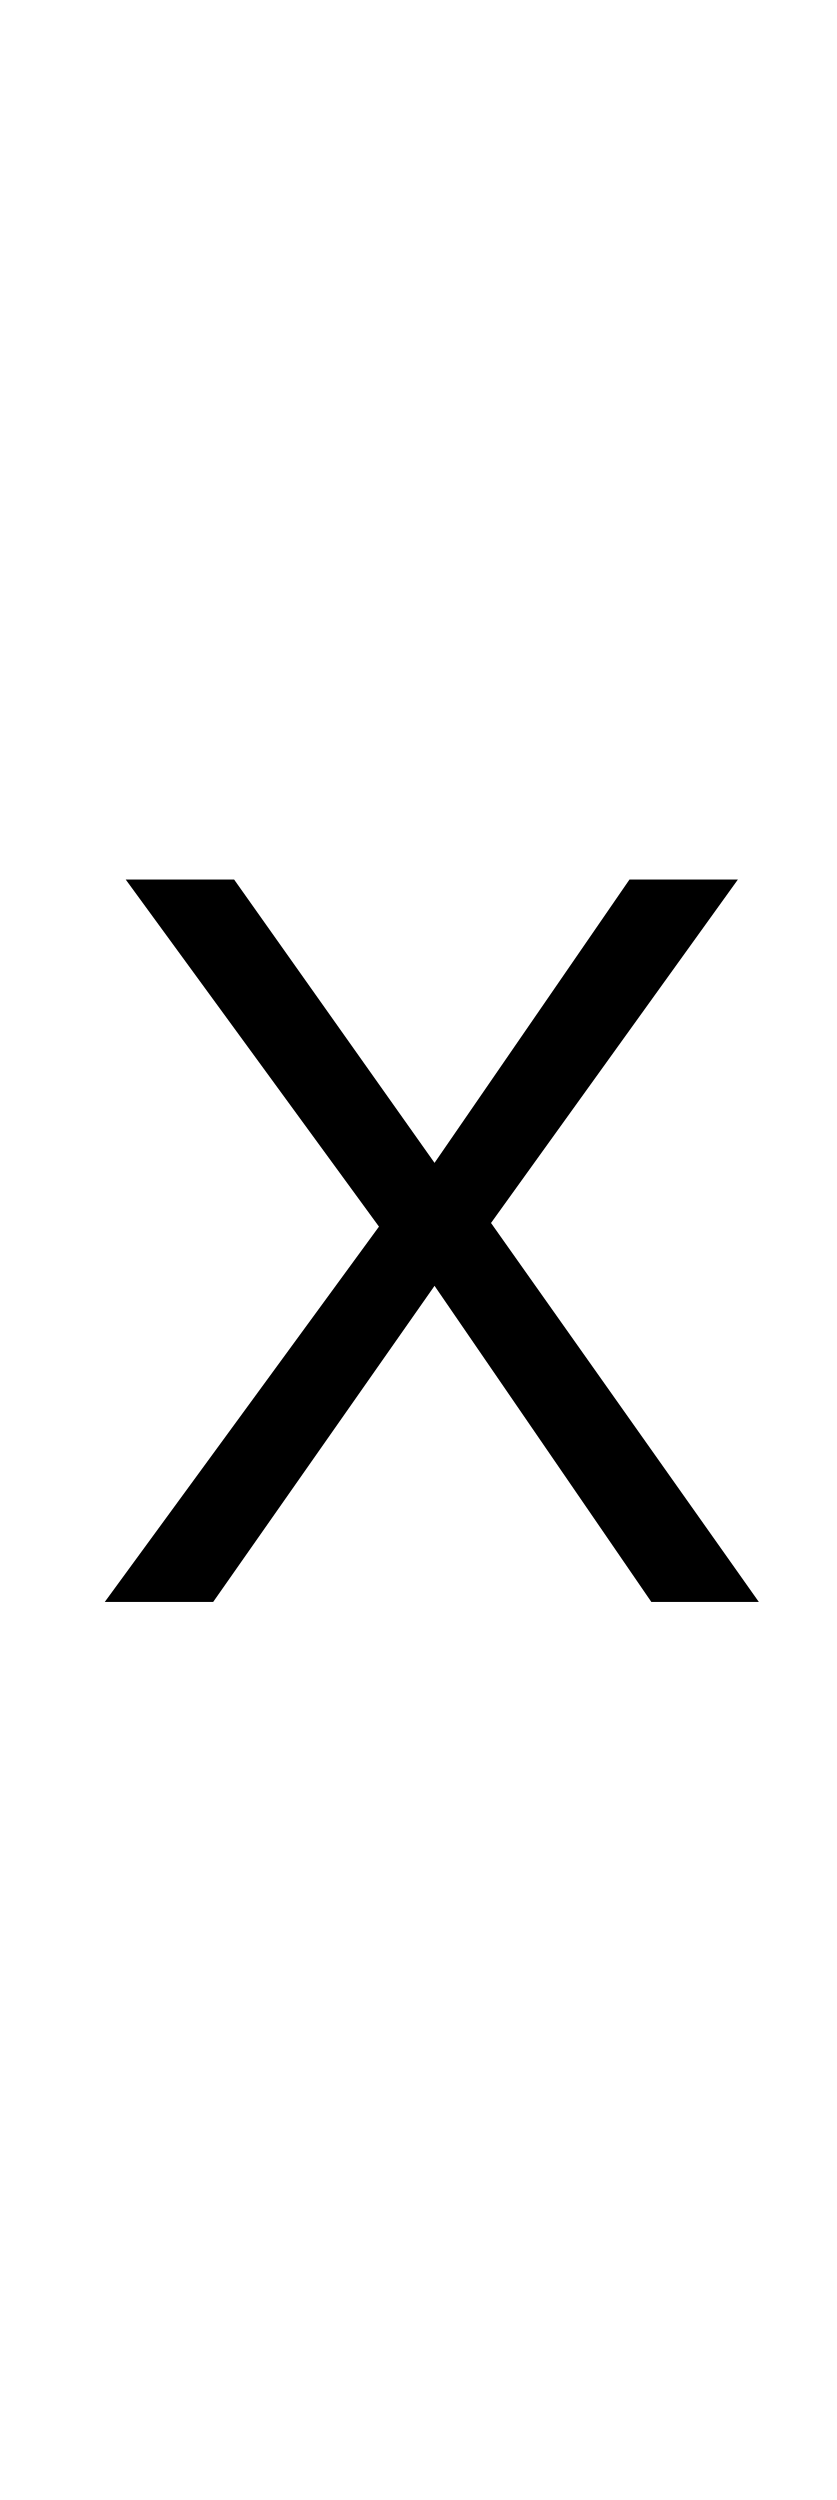
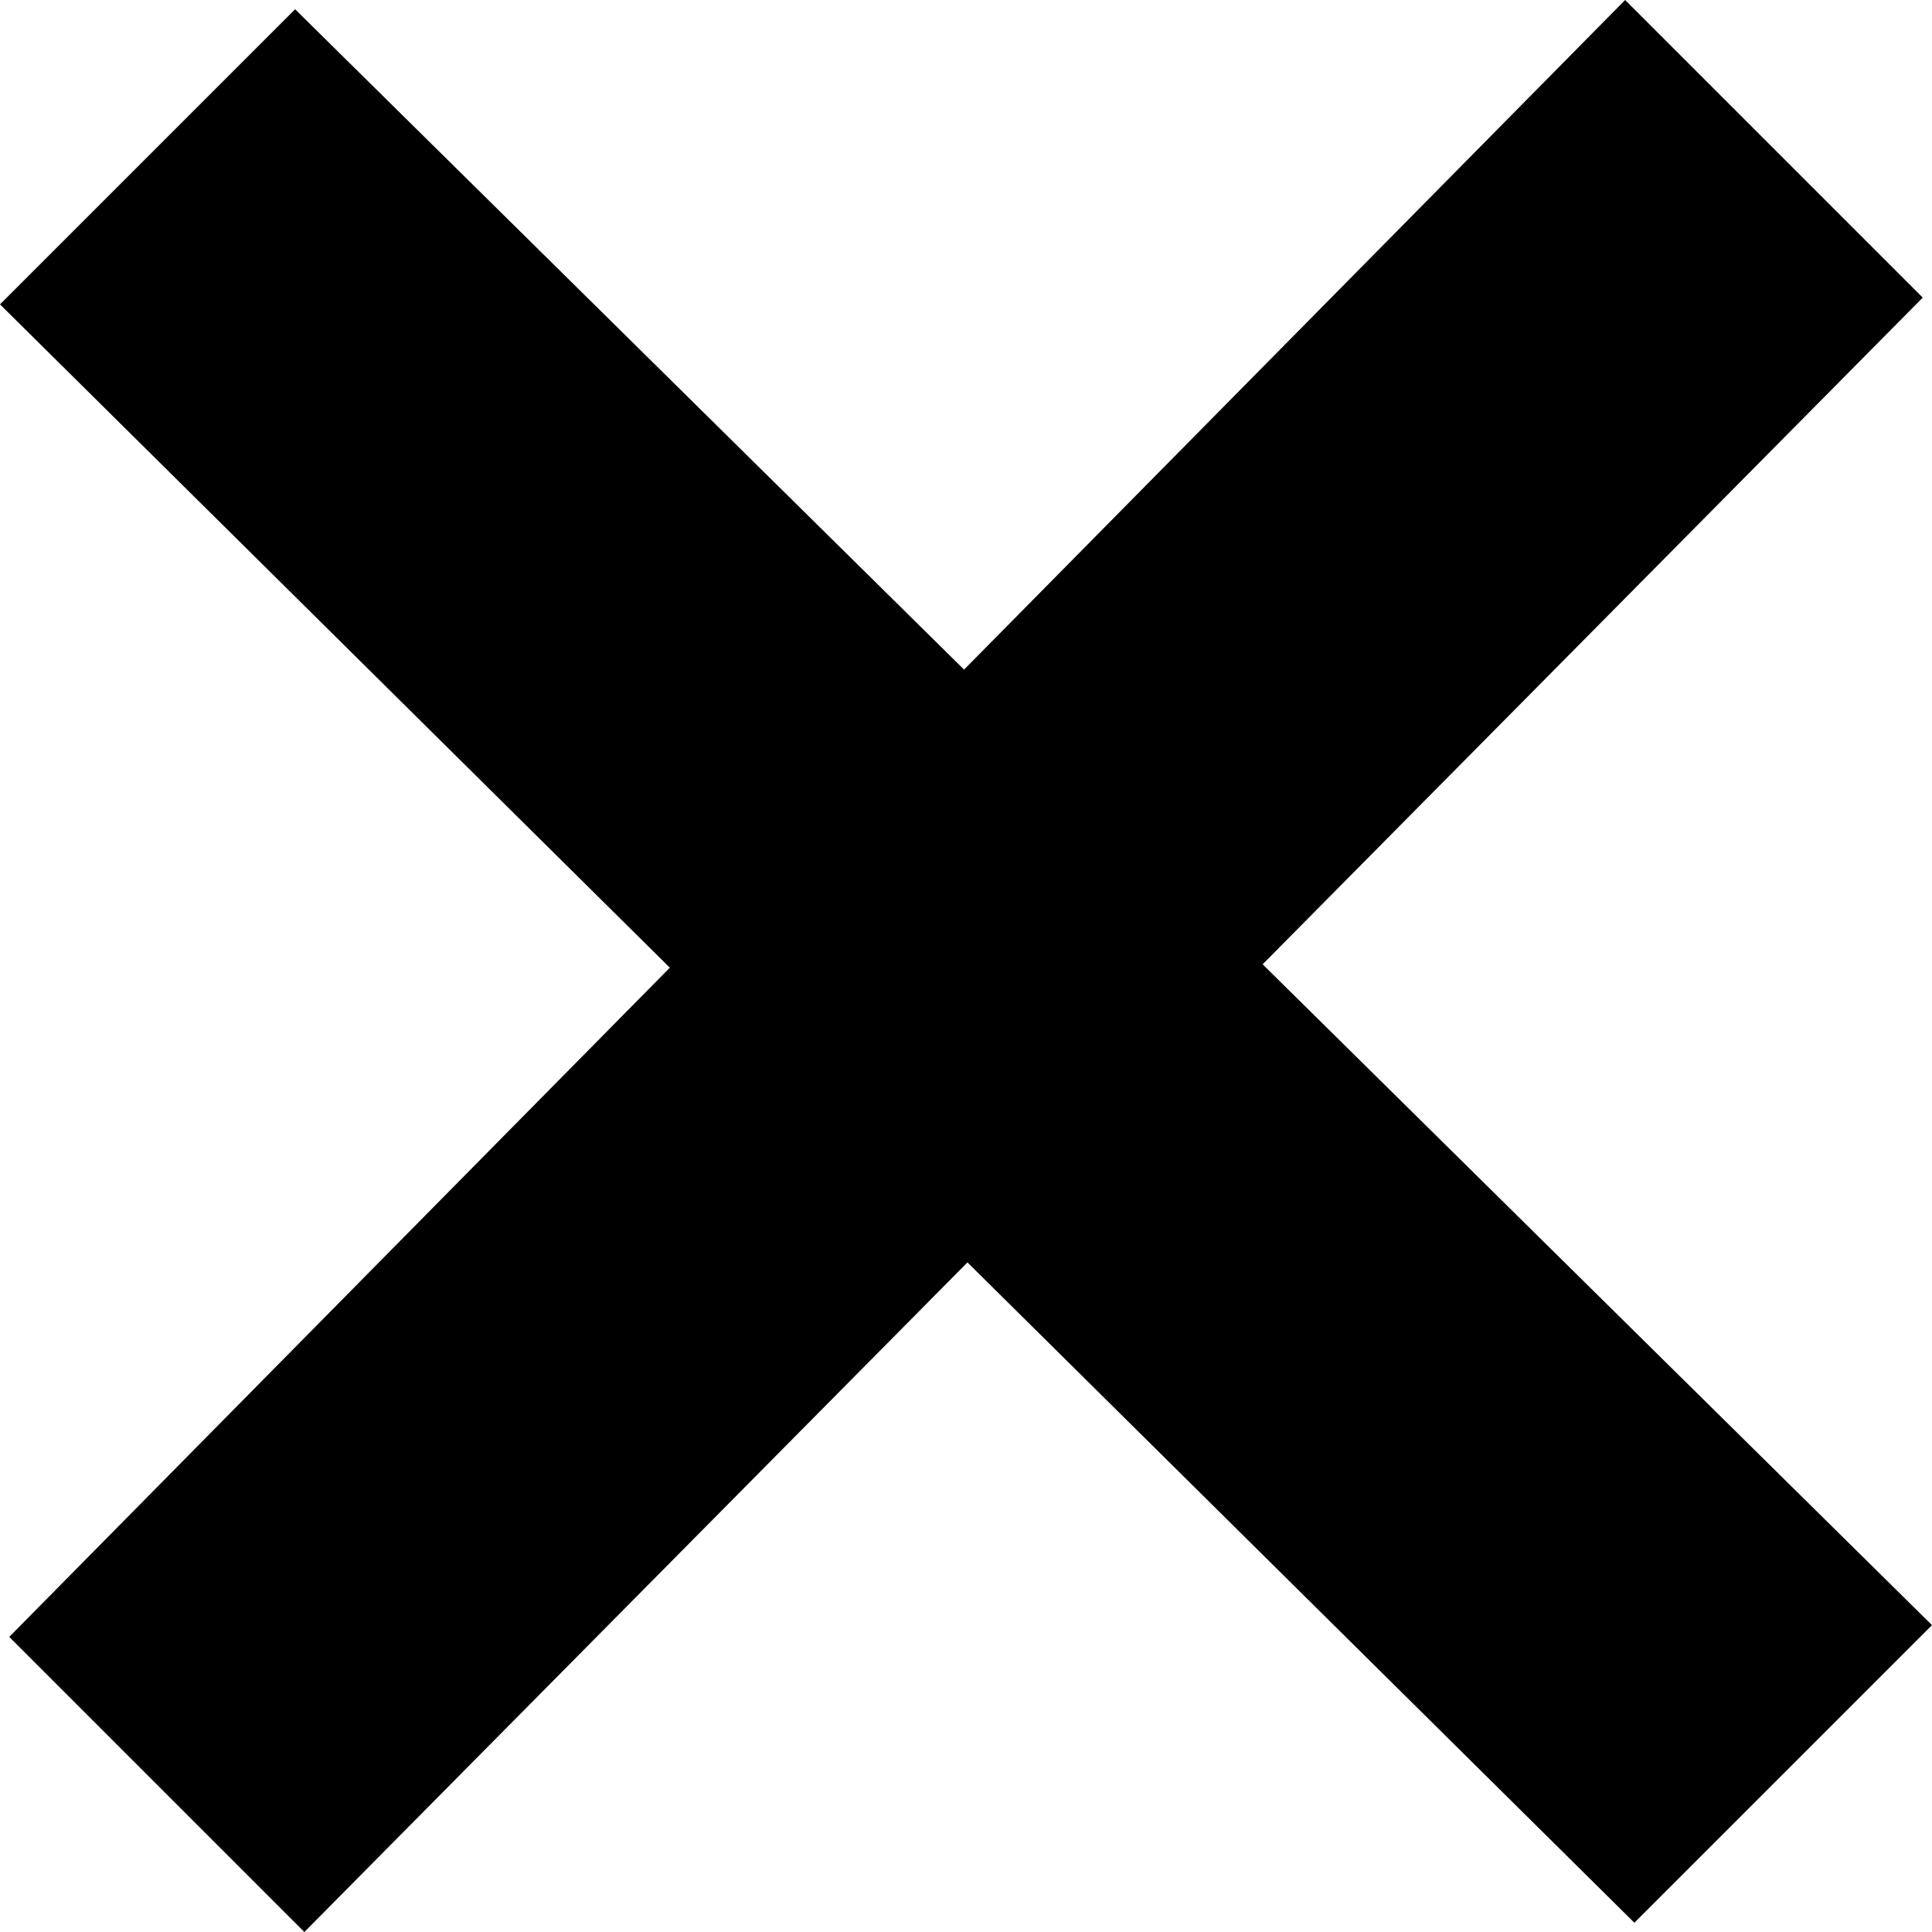
- <svg xmlns="http://www.w3.org/2000/svg" version="1.0" width="14.35" height="42.88" viewBox="0 0 14.35 42.88" id="Ebene_1" xml:space="preserve">
-   <defs id="defs2549" />
-   <text x="1.392" y="27.473" id="text2702" xml:space="preserve" style="font-size:18px;font-style:normal;font-variant:normal;font-weight:normal;font-stretch:normal;text-align:start;line-height:125%;writing-mode:lr-tb;text-anchor:start;fill:#000000;fill-opacity:1;stroke:none;stroke-width:1px;stroke-linecap:butt;stroke-linejoin:miter;stroke-opacity:1;font-family:Arial;-inkscape-font-specification:Arial">
-     <tspan x="1.392" y="27.473" id="tspan2704">X</tspan>
-   </text>
+ <svg xmlns="http://www.w3.org/2000/svg" width="24" height="24" viewBox="0 0 24 24">
+   <path d="M24 20.188l-8.315-8.209 8.2-8.282-3.697-3.697-8.212 8.318-8.31-8.203-3.666 3.666 8.321 8.24-8.206 8.313 3.666 3.666 8.237-8.318 8.285 8.203z" />
</svg>
